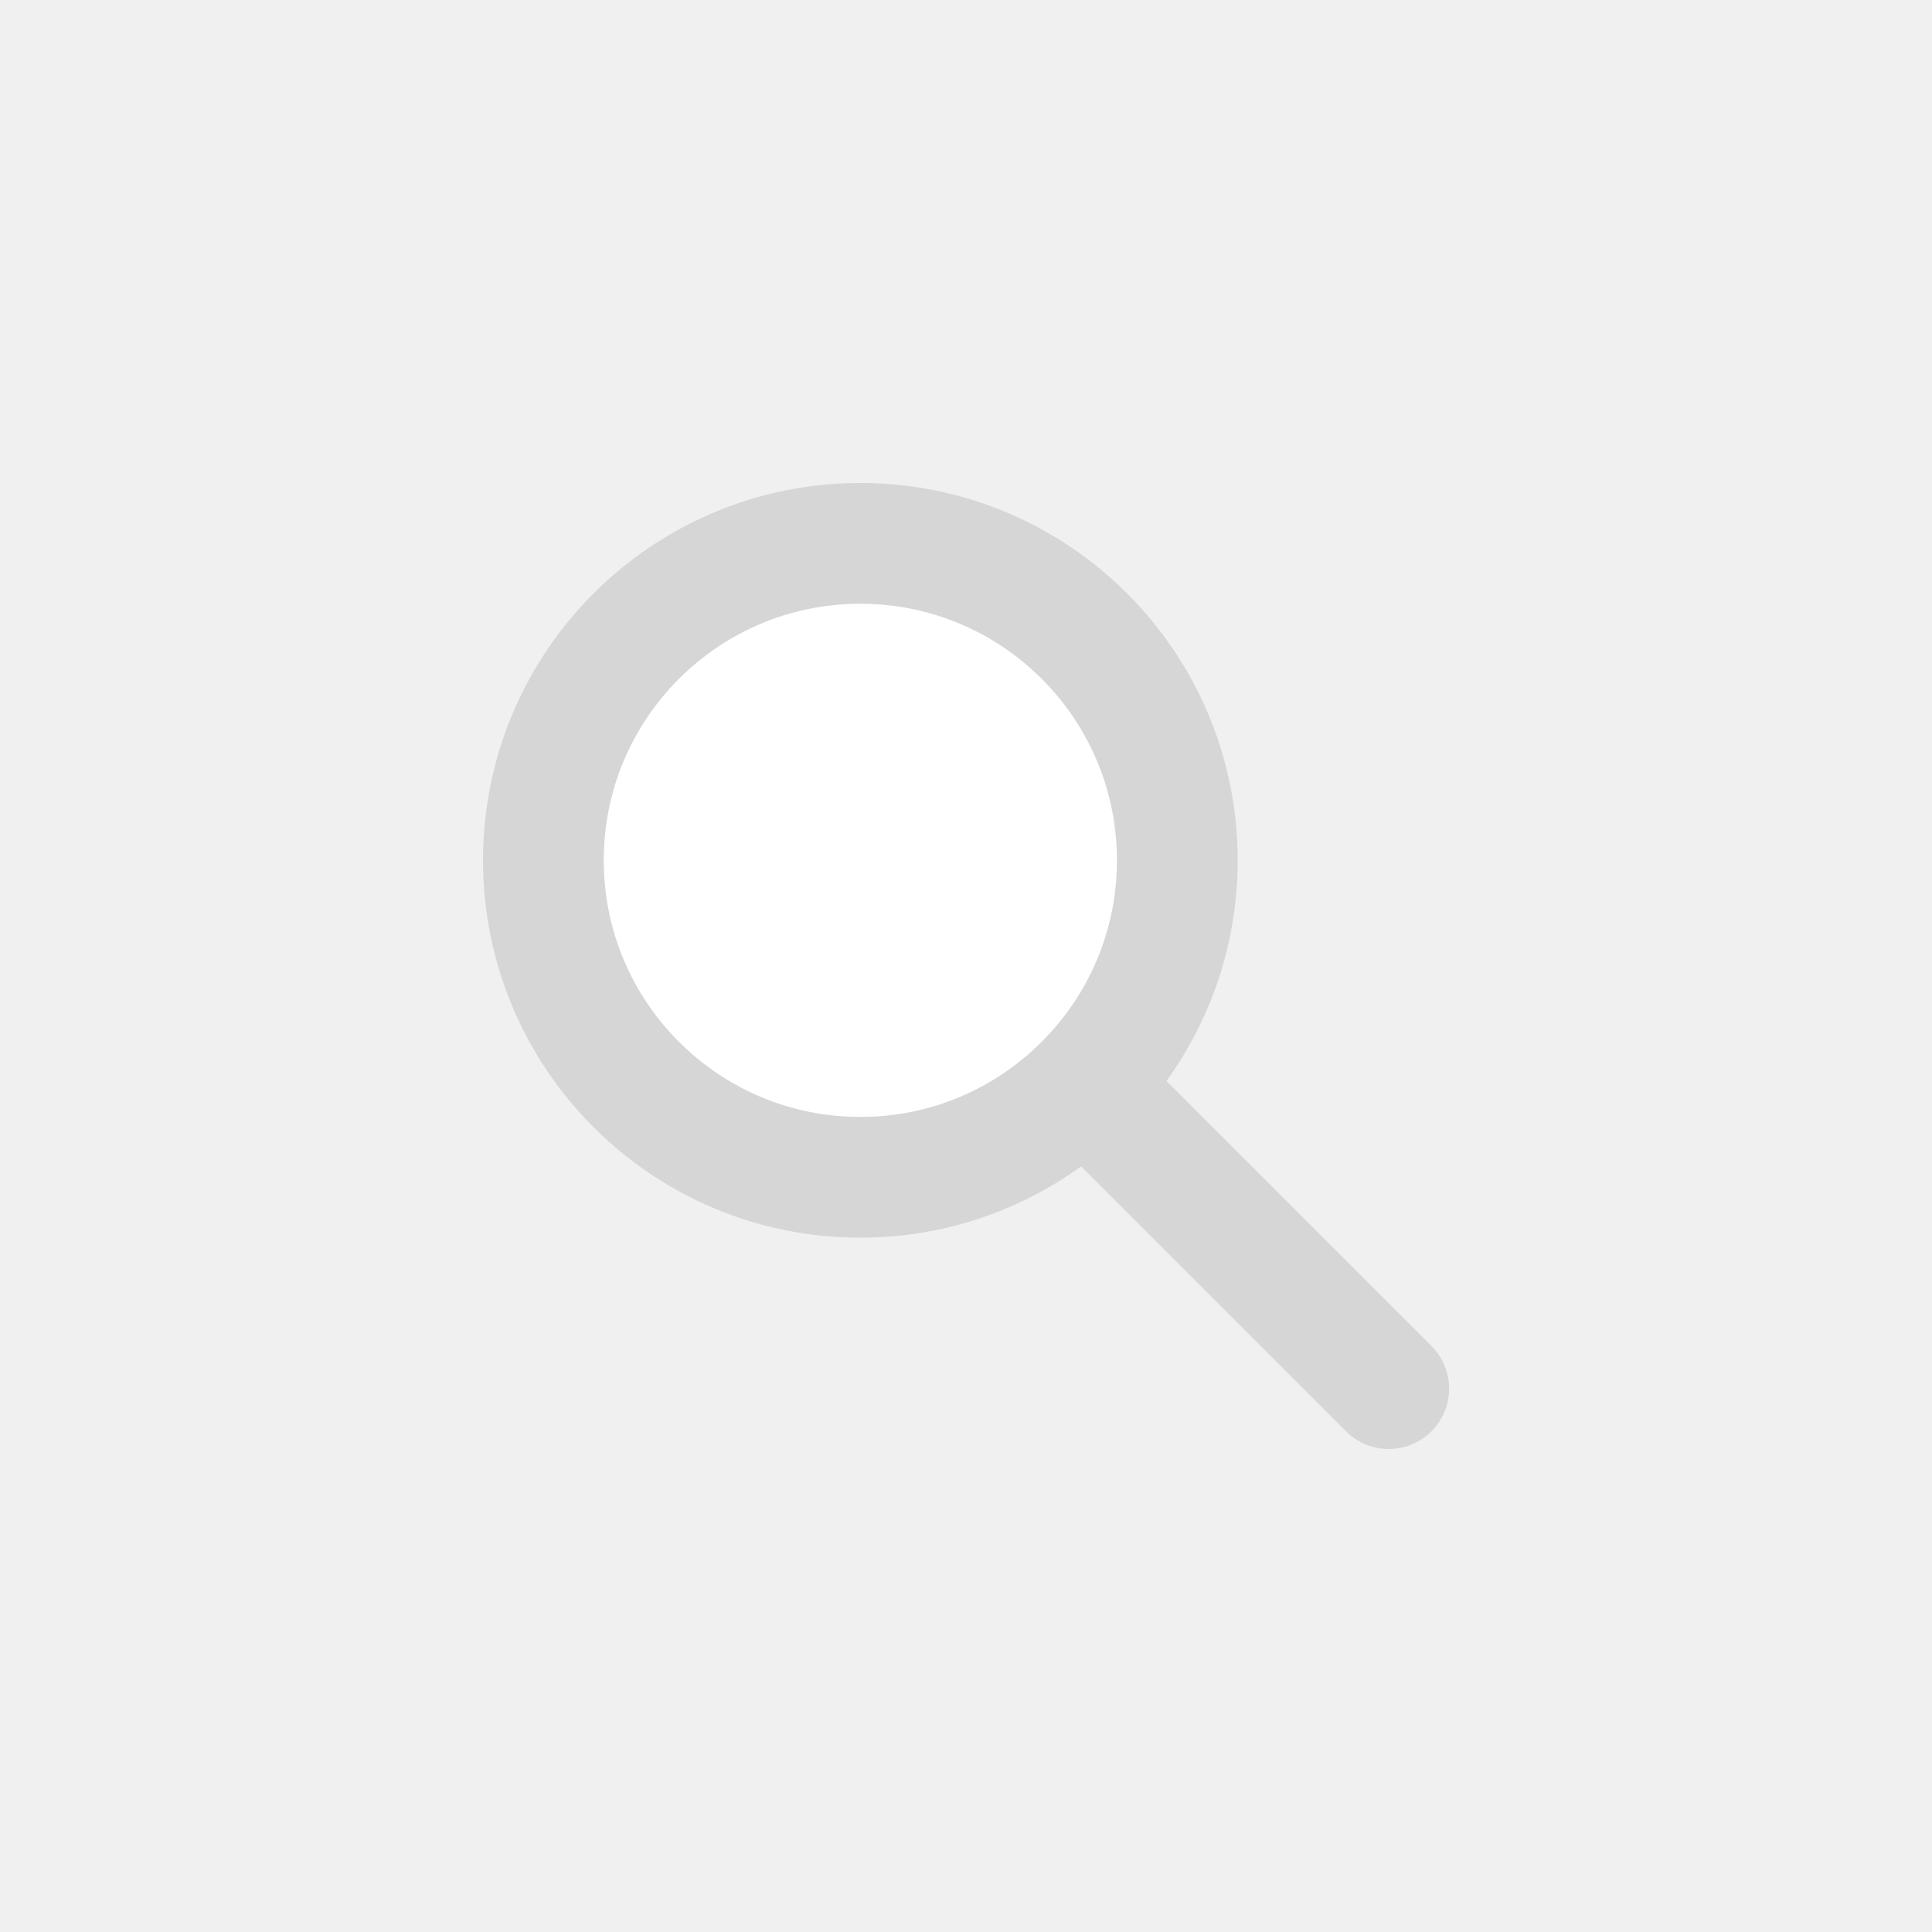
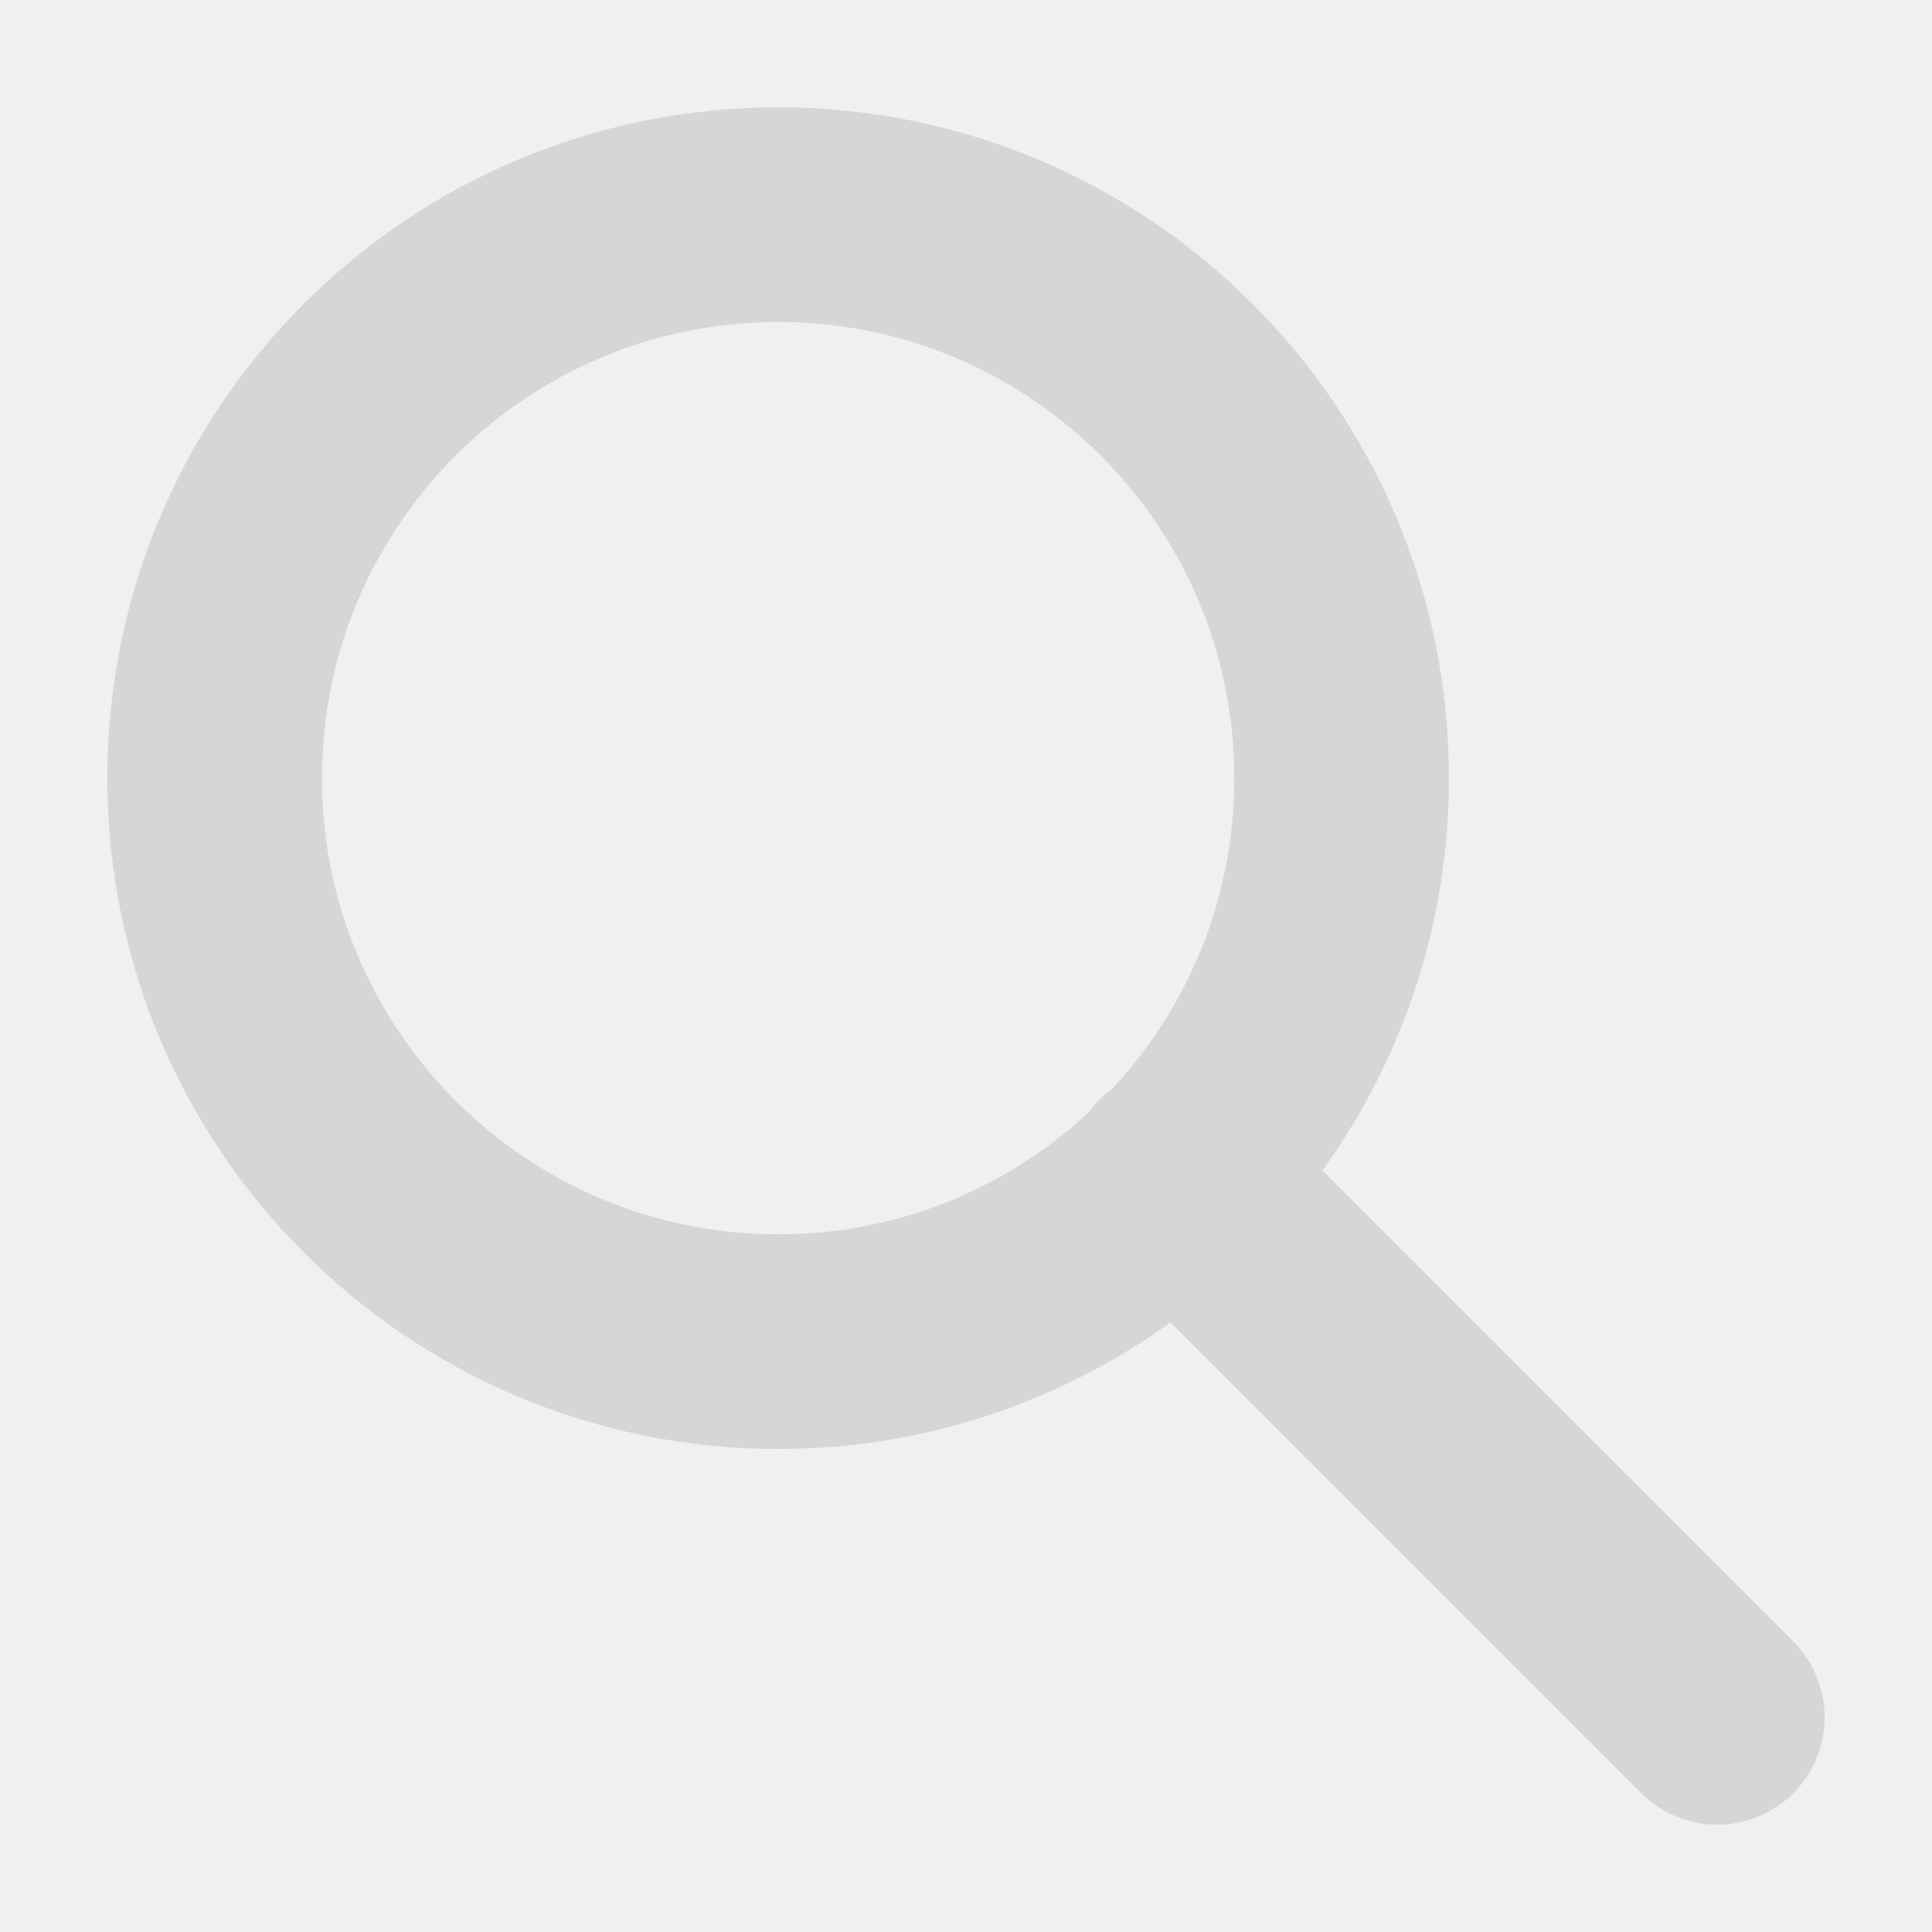
- <svg xmlns="http://www.w3.org/2000/svg" width="current" height="current" viewBox="0 0 32 32" fill="none">
-   <path d="M17.953 17.951L23.002 23" stroke="#D6D6D6" stroke-width="2" stroke-linecap="round" stroke-linejoin="round" />
-   <path d="M14.25 19.5C17.149 19.5 19.5 17.149 19.5 14.25C19.5 11.35 17.149 9 14.25 9C11.35 9 9 11.35 9 14.25C9 17.149 11.35 19.5 14.25 19.5Z" fill="white" stroke="#D6D6D6" stroke-width="2" stroke-linecap="round" stroke-linejoin="round" />
+ <svg xmlns="http://www.w3.org/2000/svg" width="current" height="current" viewBox="0 0 18 18" fill="none">
+   <path d="M10.951 10.951L16 16" stroke="#D6D6D6" stroke-width="2" stroke-linecap="round" stroke-linejoin="round" />
+   <path d="M7.25 12.5C10.149 12.5 12.5 10.149 12.5 7.25C12.5 4.35 10.149 2 7.25 2C4.35 2 2 4.35 2 7.25C2 10.149 4.35 12.5 7.25 12.5Z" stroke="#D6D6D6" stroke-width="2" stroke-linecap="round" stroke-linejoin="round" />
</svg>
